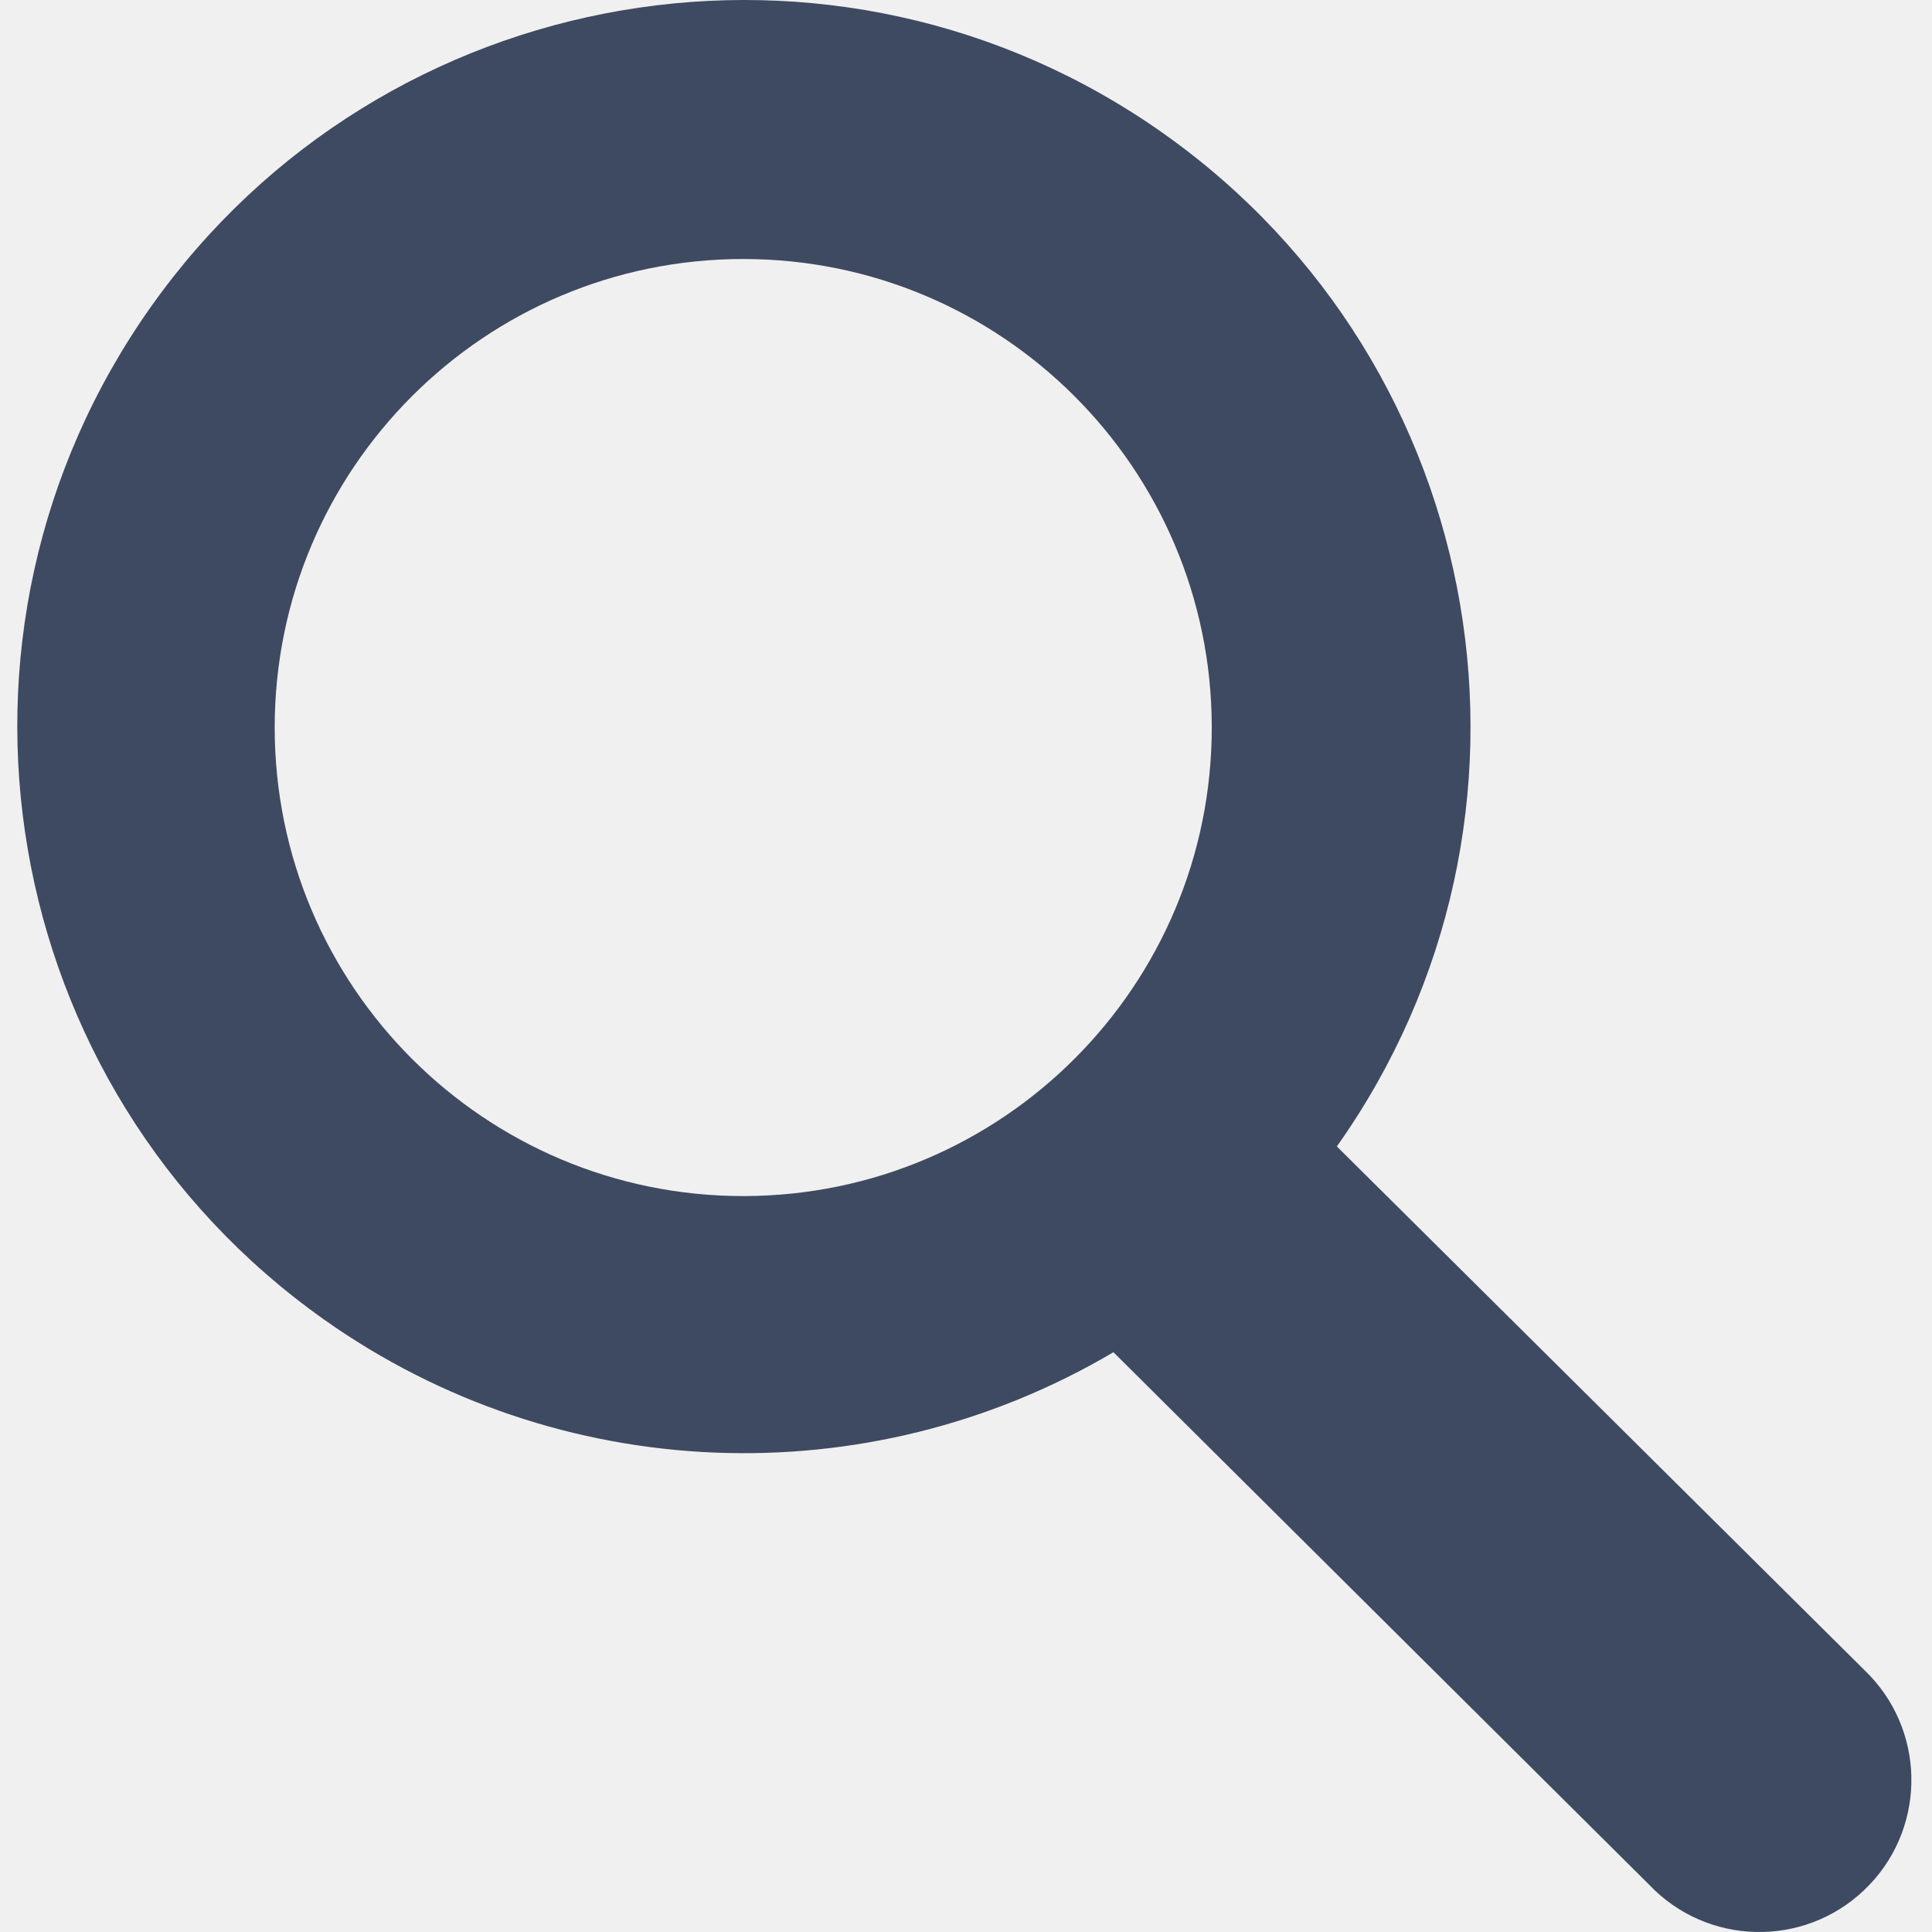
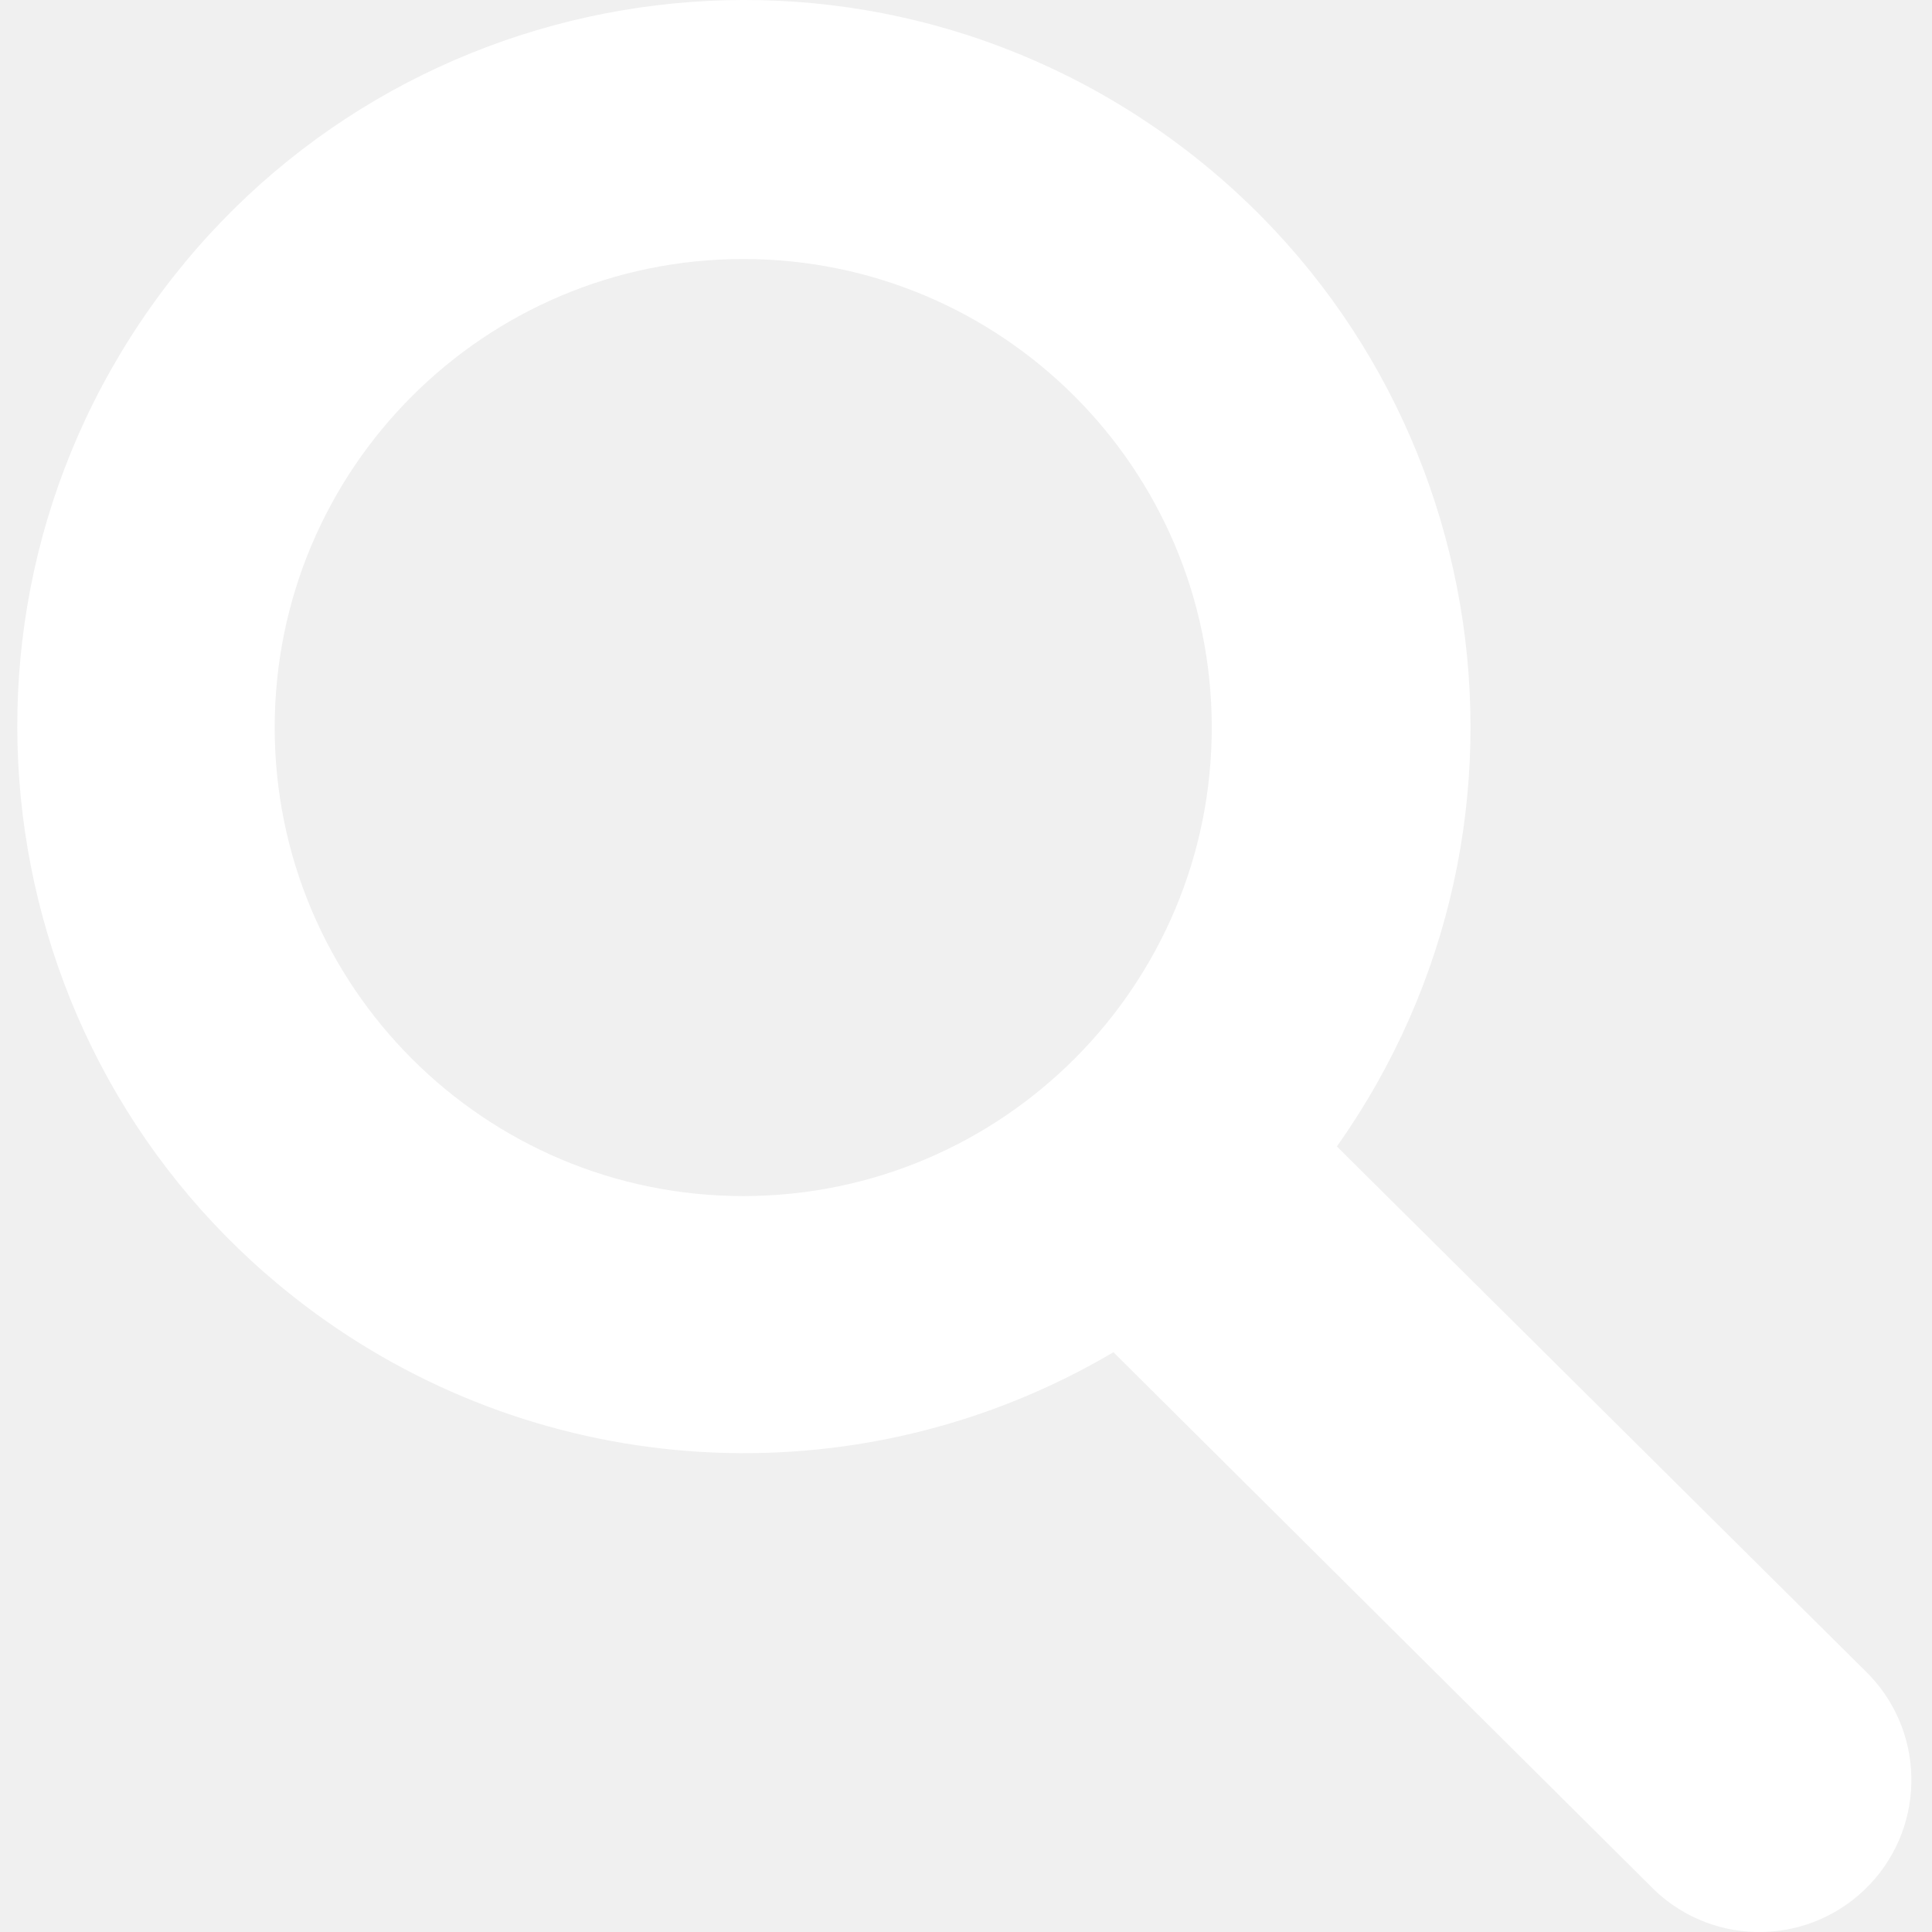
<svg xmlns="http://www.w3.org/2000/svg" height="512" viewBox="-1 0 136 136.219" width="512">
-   <path d="M93.148 80.832c16.352-23.09 10.883-55.062-12.207-71.41S25.88-1.461 9.531 21.632C-6.816 44.723-1.352 76.693 21.742 93.04a51.226 51.226 0 0055.653 2.3l37.77 37.544c4.077 4.293 10.862 4.465 15.155.387 4.293-4.075 4.465-10.86.39-15.153a9.21 9.21 0 00-.39-.39zm-41.84 3.5c-18.245.004-33.038-14.777-33.05-33.023-.004-18.246 14.777-33.04 33.027-33.047 18.223-.008 33.008 14.75 33.043 32.972.031 18.25-14.742 33.067-32.996 33.098h-.023zm0 0" data-original="#000000" class="active-path" data-old_color="#000000" fill="#3E4A61" />
+   <path d="M93.148 80.832c16.352-23.09 10.883-55.062-12.207-71.41S25.88-1.461 9.531 21.632C-6.816 44.723-1.352 76.693 21.742 93.04a51.226 51.226 0 0055.653 2.3l37.77 37.544c4.077 4.293 10.862 4.465 15.155.387 4.293-4.075 4.465-10.86.39-15.153a9.21 9.21 0 00-.39-.39zm-41.84 3.5c-18.245.004-33.038-14.777-33.05-33.023-.004-18.246 14.777-33.04 33.027-33.047 18.223-.008 33.008 14.75 33.043 32.972.031 18.25-14.742 33.067-32.996 33.098h-.023zm0 0" data-original="#ffffff" class="active-path" data-old_color="#ffffff" fill="#fff" />
</svg>
